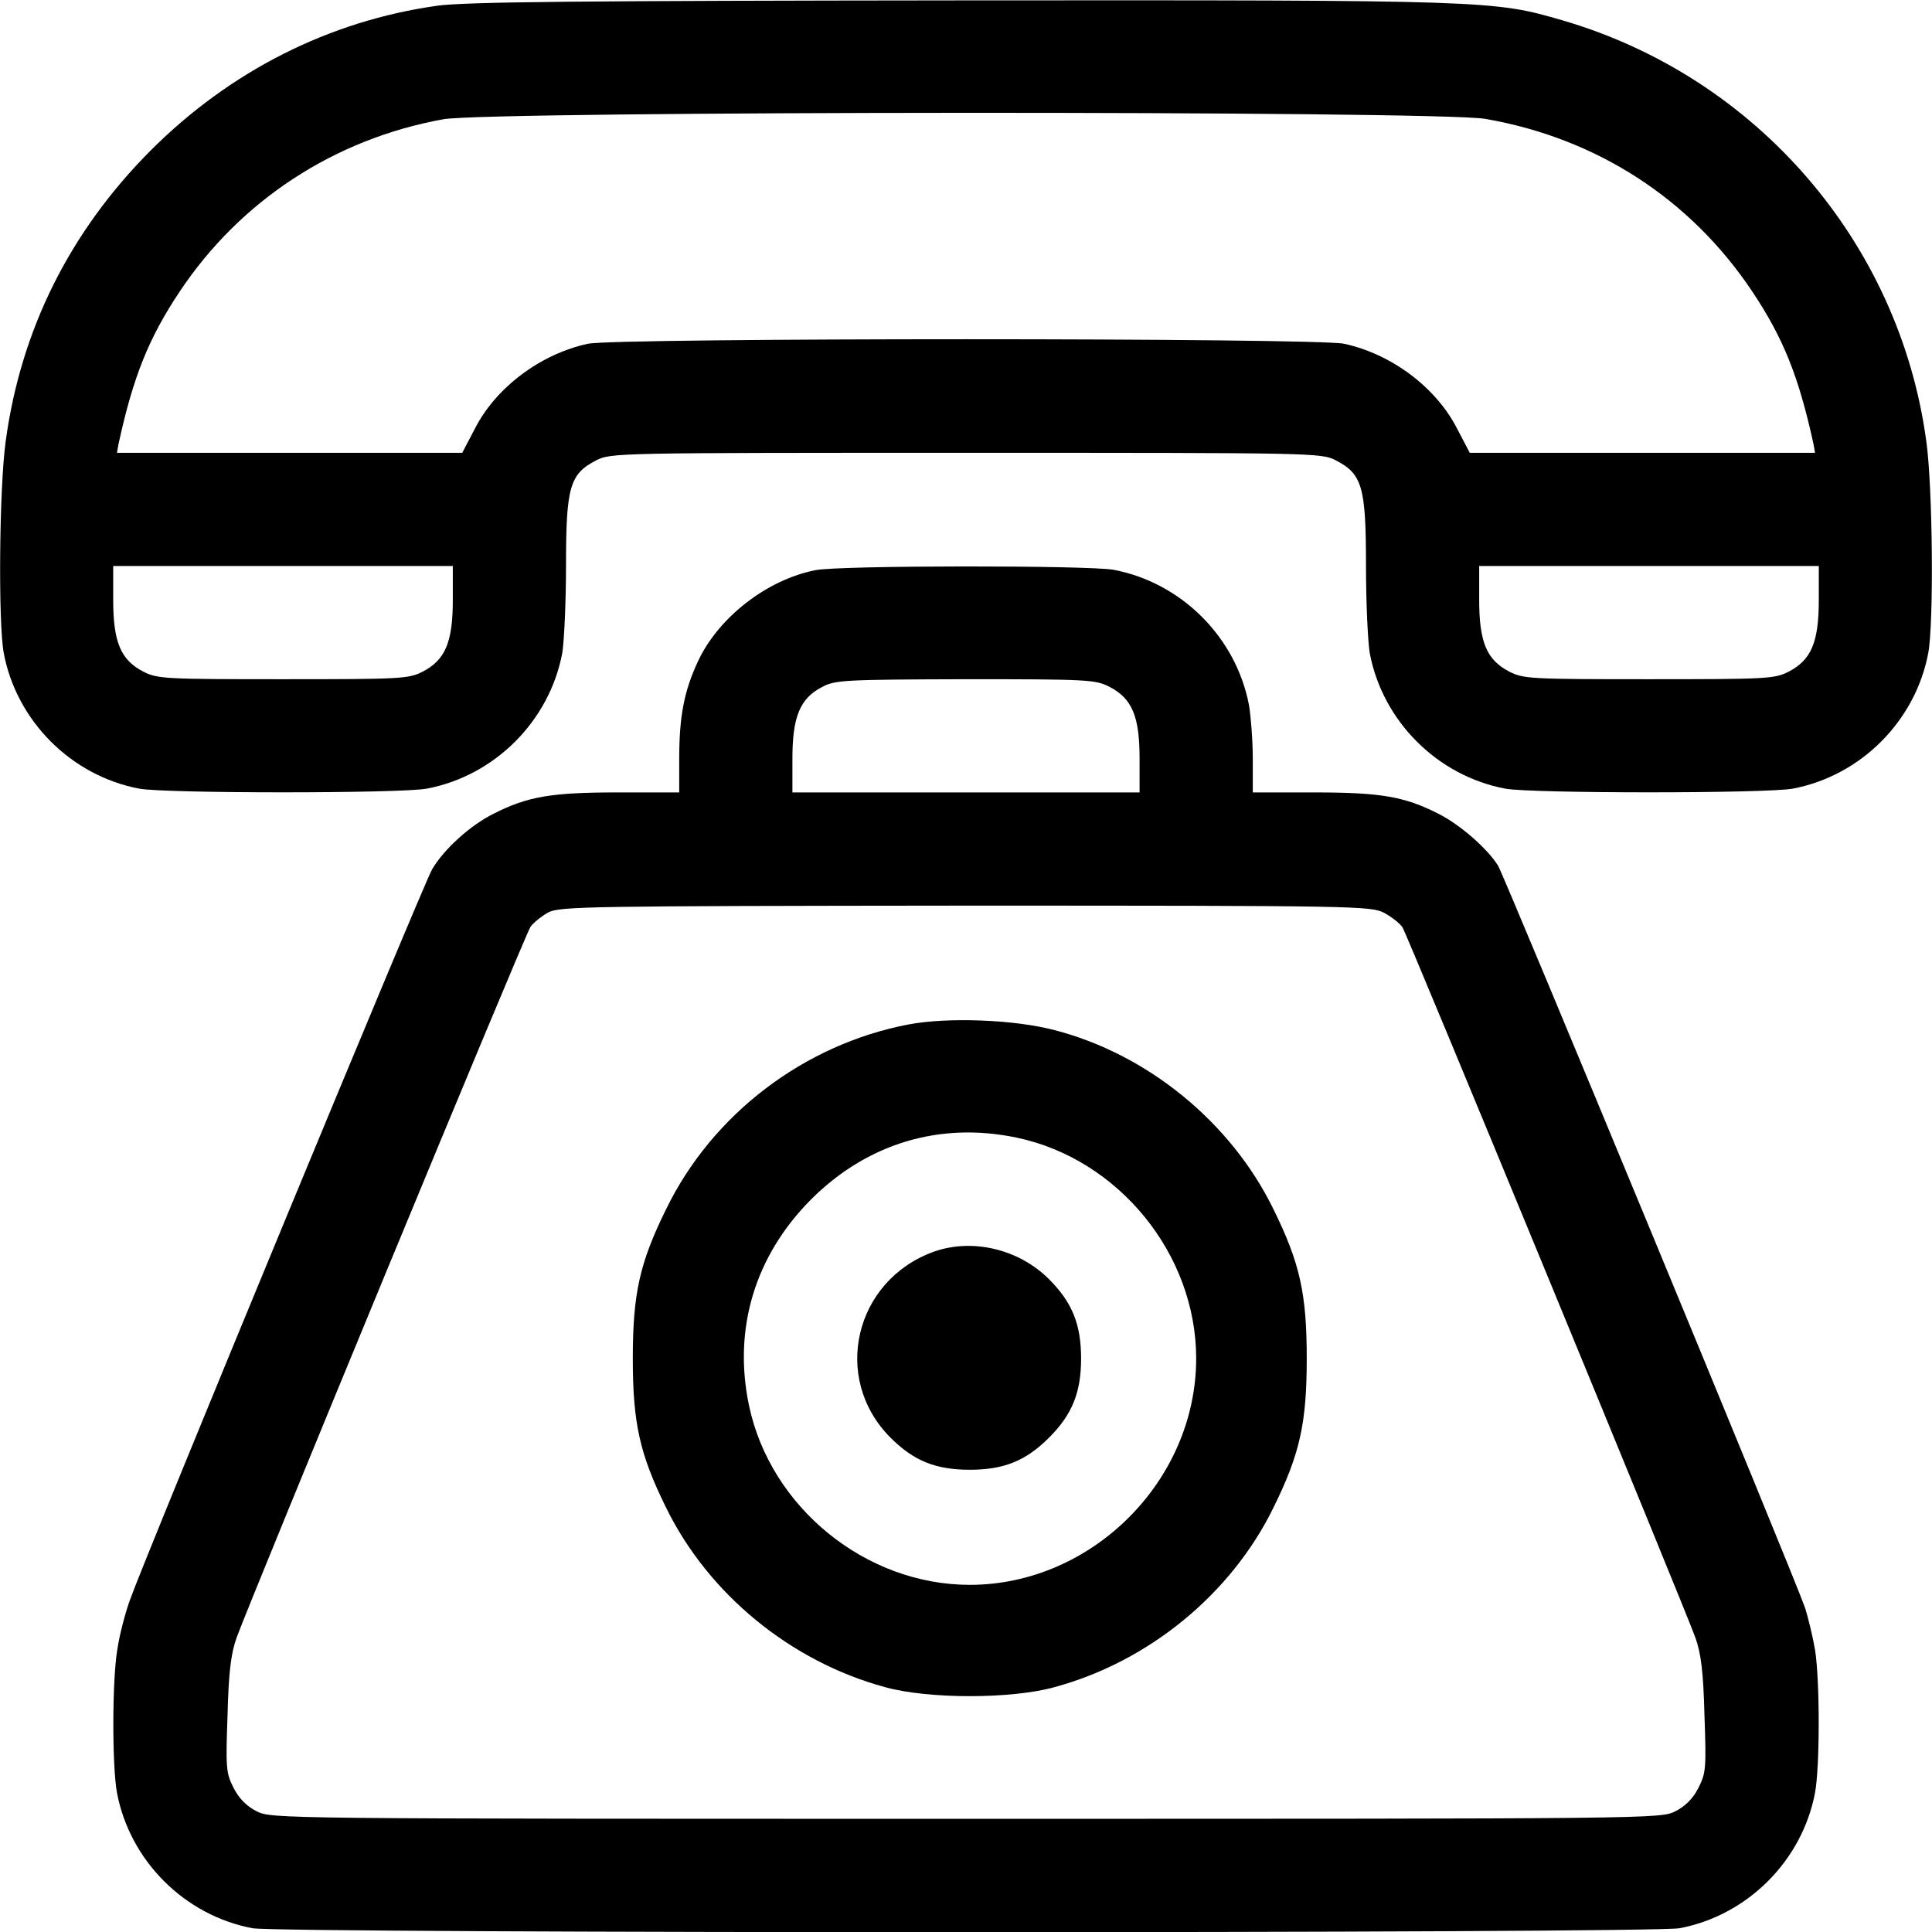
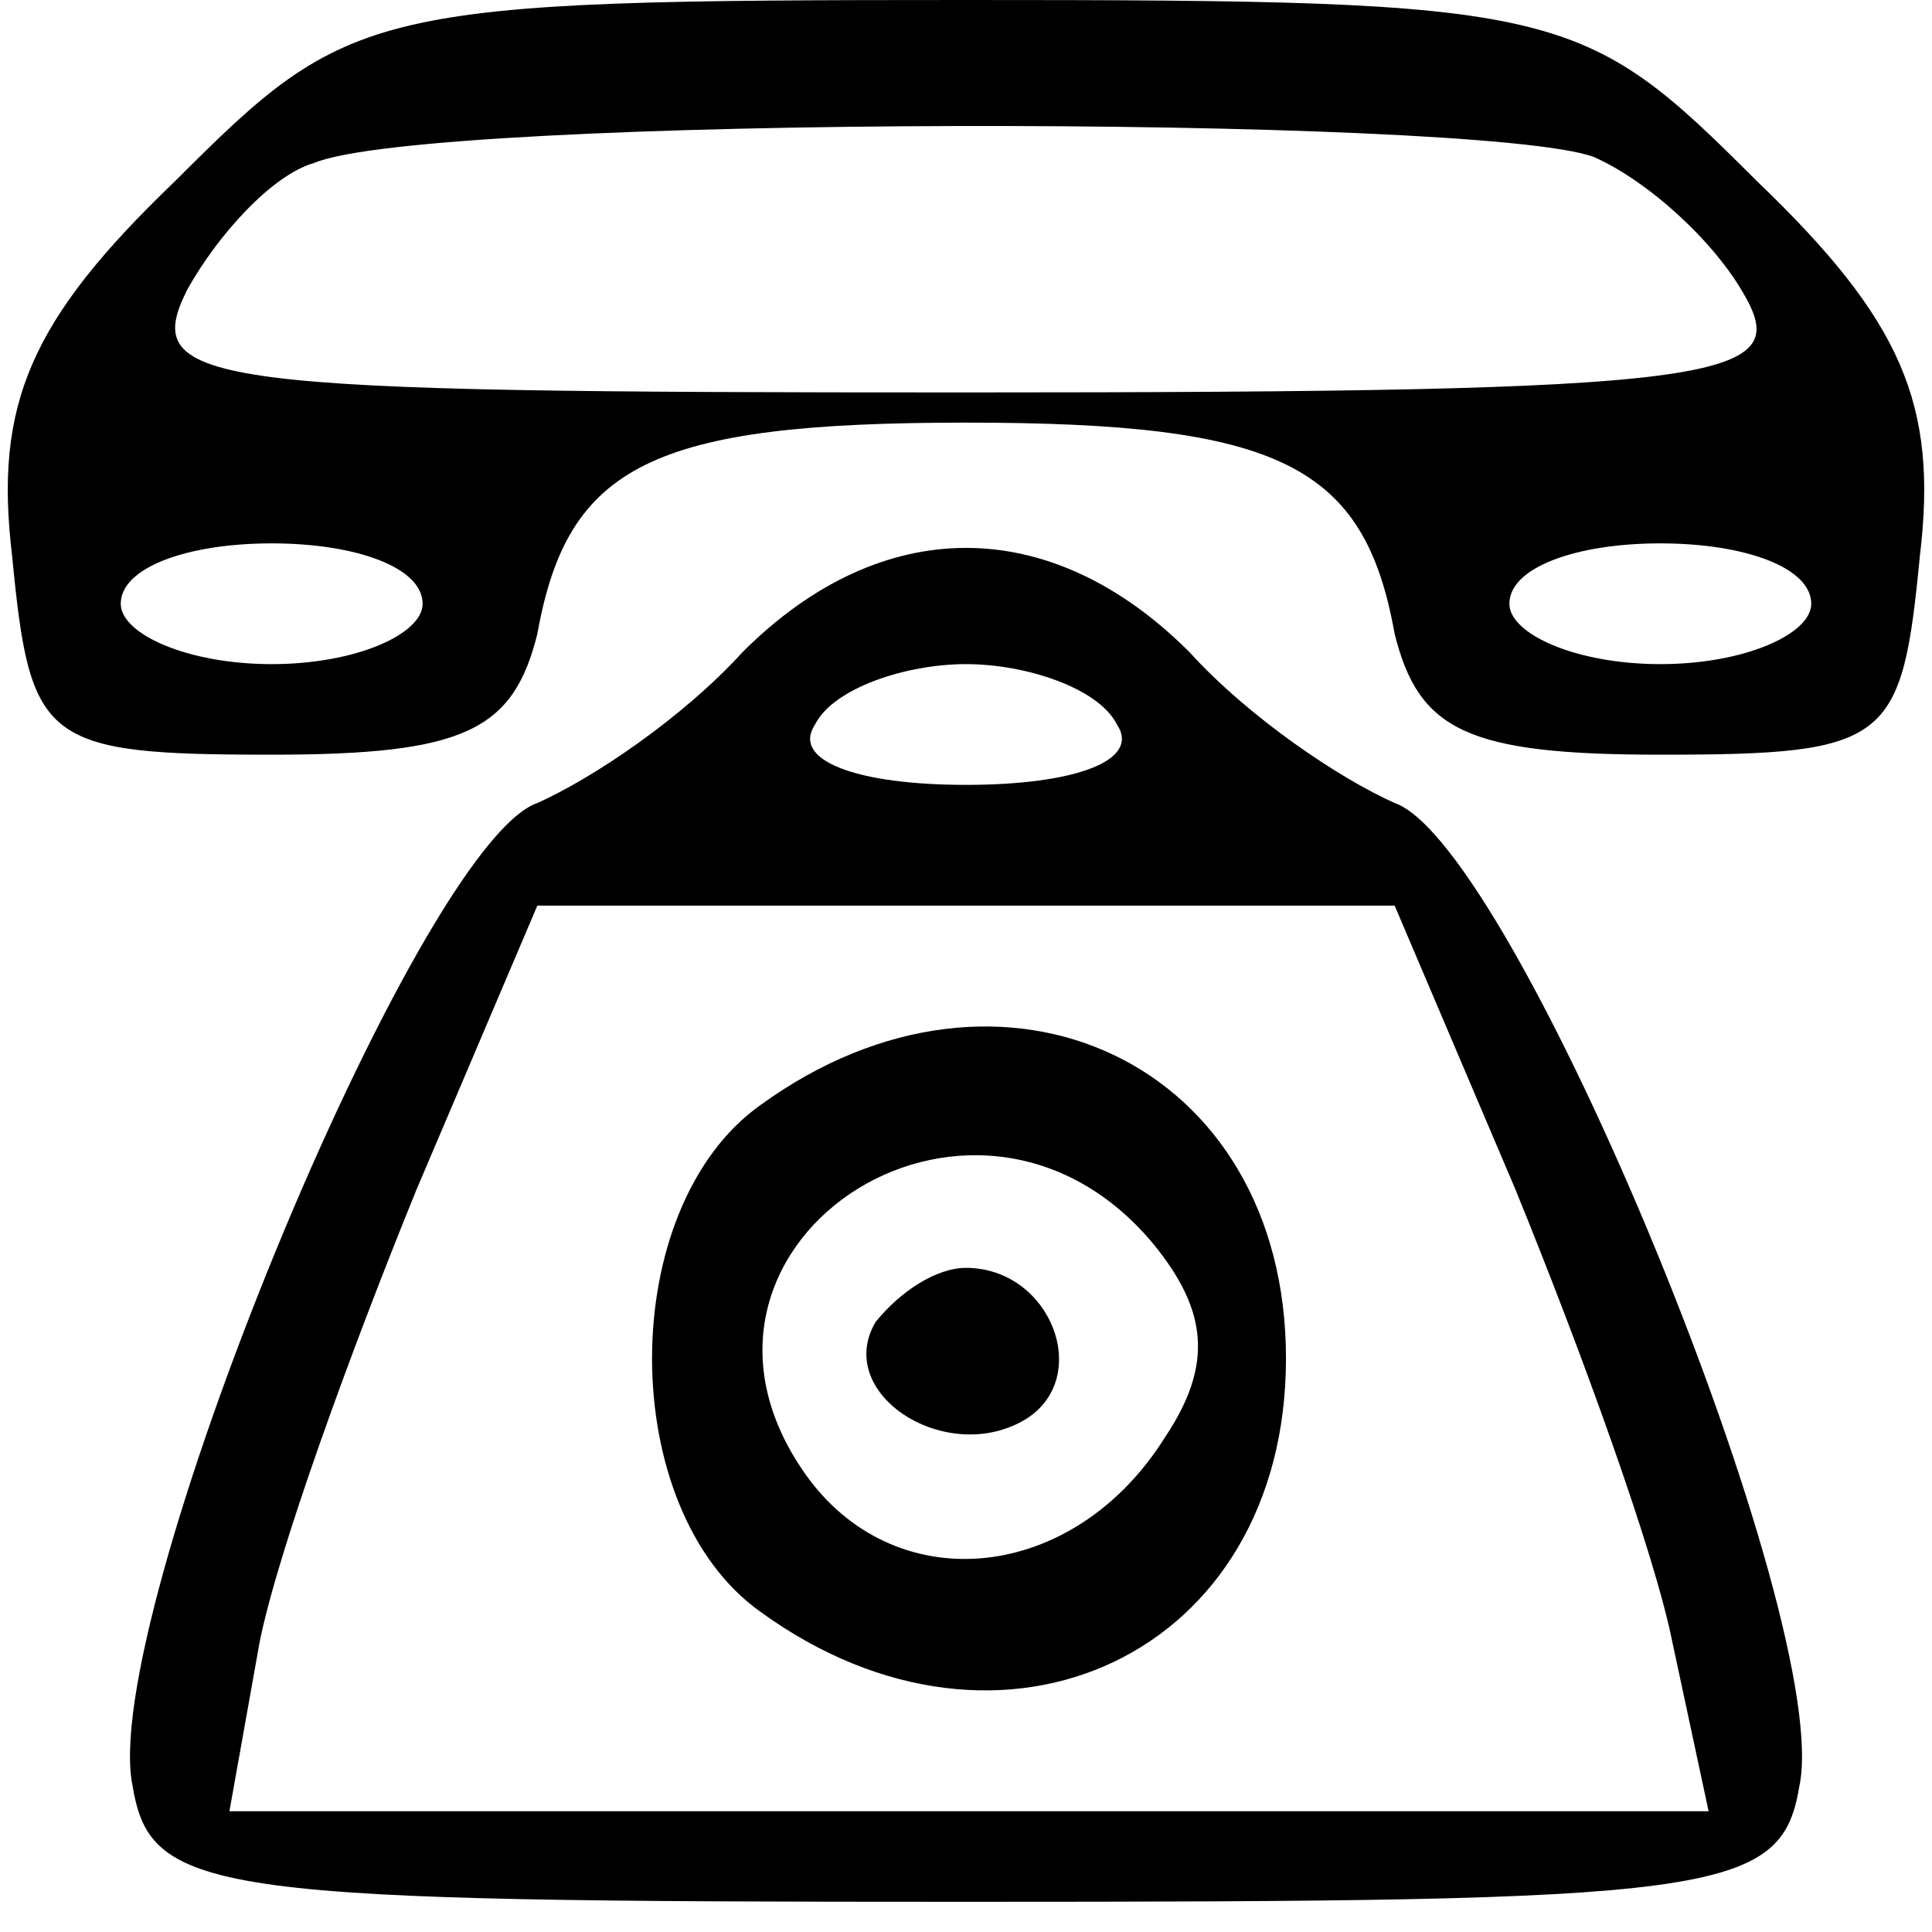
- <svg xmlns="http://www.w3.org/2000/svg" version="1.0" width="682.667" height="682.667" viewBox="0 0 512 512">
-   <path d="M116 1.5c-28.7 4-55 17.3-76.1 38.4C18.5 61.4 5.5 87.4 1.5 117c-1.7 12.3-2 48.2-.5 56.1 3.4 18 17.9 32.5 35.9 35.9 7 1.3 69.2 1.3 76.2 0 18-3.4 32.5-17.9 35.9-35.9.5-3 1-13.4 1-23.3 0-20.8 1-24.2 8-27.8 3.8-2 5.7-2 98-2s94.2 0 98 2c7 3.6 8 7 8 27.8 0 9.9.5 20.3 1 23.3 3.4 18 17.9 32.5 35.9 35.9 7 1.3 69.2 1.3 76.2 0 18-3.4 32.5-17.9 35.9-35.9 1.5-7.9 1.2-43.8-.5-56.1-7.1-52.7-45-96.6-96.4-111.6C395.9.1 395 0 255 .1 153.2.2 123.5.5 116 1.5zm277.6 30c29.5 5.1 54.4 21.2 70.8 45.8 8.2 12.3 12.3 22.5 16.2 40.4l.4 2.3h-91.5l-3.4-6.5c-5.6-10.9-17.4-19.7-29.9-22.4-7.5-1.6-192.9-1.6-200.4 0-12.5 2.7-24.3 11.5-29.9 22.4l-3.4 6.5H31l.4-2.3c3.9-17.9 8-28.1 16.2-40.4 16.1-24.2 41.1-40.5 69.9-45.7 12.4-2.2 263.3-2.3 276.1-.1zM120 159c0 11.2-2 15.9-8 19-3.7 1.9-5.8 2-37 2s-33.3-.1-37-2c-6-3.1-8-7.8-8-19v-9h90v9zm362 0c0 11.2-2 15.9-8 19-3.7 1.9-5.8 2-37 2s-33.3-.1-37-2c-6-3.1-8-7.8-8-19v-9h90v9z" />
-   <path d="M216.1 151.1c-12.8 2.5-25.7 12.5-31.1 24.1-3.7 7.9-5 14.6-5 25.9v8.9h-16.3c-17.7 0-23.9 1.1-32.8 5.6-6.3 3.1-13.3 9.5-16.4 14.8-2.4 4.2-75.8 181.6-80.1 193.7-1.3 3.6-2.8 9.5-3.3 13-1.4 8.2-1.4 31-.1 38 3.4 18 17.9 32.5 35.9 35.9 7.4 1.4 370.8 1.4 378.2 0 18-3.4 32.5-17.9 35.9-35.9 1.3-6.9 1.3-29.8 0-37.9-.6-3.5-1.8-8.4-2.6-11-3-8.7-79.5-193.5-81.4-196.8-2.9-4.6-10.1-10.9-15.9-13.8-8.9-4.5-15.1-5.6-32.8-5.6H332v-8.9c0-4.8-.5-11.2-1-14.2-3.4-18-17.9-32.5-35.9-35.9-6.5-1.2-72.7-1.2-79 .1zM294 182c6 3.1 8 7.8 8 19v9h-92v-9c0-11 2-15.9 7.8-18.9 3.5-1.9 5.8-2 38-2.1 32.4 0 34.5.1 38.2 2zm72.8 59.9c2 1.1 4.2 2.8 4.9 3.9 1.4 2.3 74.4 179.4 77.6 188.2 1.5 4.3 2.1 8.9 2.4 20.6.5 13.9.4 15.3-1.6 19.2-1.4 2.8-3.5 4.9-6.1 6.2-3.9 2-5.5 2-188 2s-184.1 0-188-2c-2.6-1.3-4.7-3.4-6.1-6.2-2-3.9-2.1-5.3-1.6-19.2.3-11.7.9-16.3 2.4-20.6 4.1-11.2 76.5-186.5 77.9-188.4.8-1.1 2.9-2.8 4.7-3.8 3-1.6 10.7-1.7 110.5-1.8 103.8 0 107.4.1 111 1.9z" />
-   <path d="M240.7 271.5c-27.6 5.3-51.9 23.7-64.2 49-7 14.2-8.8 22.4-8.8 39.5s1.8 25.3 8.8 39.5c11.2 22.9 33 40.8 58 47.6 11.5 3.2 33.5 3.2 45 0 25-6.8 46.8-24.7 58-47.6 7-14.2 8.8-22.4 8.8-39.5s-1.8-25.3-8.8-39.5c-11.2-23-33.3-41.1-58-47.5-10.6-2.8-28.3-3.5-38.8-1.5zm28.8 30c27 5.7 47.5 30.9 47.5 58.5 0 32.4-27.6 60-60 60-27.6 0-52.8-20.5-58.5-47.5-4.3-20.4 1.6-39.7 16.4-54.6 14.9-14.9 34.2-20.7 54.6-16.4z" />
-   <path d="M247.5 331.7c-21.1 7.6-27.2 33.6-11.5 49.3 6.1 6.1 11.9 8.5 21 8.5s14.9-2.4 21-8.5 8.5-11.9 8.5-21-2.4-14.9-8.5-21c-8-8-20.3-10.9-30.5-7.3z" />
+ <svg xmlns="http://www.w3.org/2000/svg" version="1.0" width="42.667" height="42.667" viewBox="0 0 32 32">
+   <path d="M2.9 3C.5 5.3-.1 6.7.2 9.2c.3 3.1.5 3.3 4.3 3.3 3.2 0 4-.4 4.4-2C9.4 7.7 10.8 7 16 7c5.2 0 6.6.7 7.1 3.5.4 1.6 1.2 2 4.4 2 3.8 0 4-.2 4.3-3.3.3-2.5-.3-3.9-2.7-6.2C26.2.1 25.9 0 16 0 6.1 0 5.8.1 2.9 3zm23.5-.4c.9.4 2 1.4 2.5 2.3.8 1.4-.4 1.6-12.9 1.6-12.6 0-13.7-.1-12.9-1.7.5-.9 1.4-1.9 2.1-2.1 1.9-.8 19.3-.8 21.2-.1zM7 10c0 .5-1.1 1-2.5 1S2 10.5 2 10c0-.6 1.1-1 2.5-1S7 9.4 7 10zm23 0c0 .5-1.1 1-2.5 1s-2.5-.5-2.5-1c0-.6 1.1-1 2.5-1s2.5.4 2.5 1z" />
+   <path d="M12.3 10.8c-1 1.1-2.5 2.1-3.4 2.5-2 .7-7.3 13.6-6.7 16.3.3 1.8 1.4 1.9 13.8 1.9s13.5-.1 13.8-1.9c.6-2.7-4.7-15.6-6.7-16.3-.9-.4-2.4-1.4-3.4-2.5-2.3-2.3-5.1-2.3-7.4 0zm6.2 1.2c.4.6-.7 1-2.5 1s-2.9-.4-2.5-1c.3-.6 1.5-1 2.5-1s2.2.4 2.5 1zm6.6 7.7c1.1 2.7 2.3 6 2.6 7.5l.6 2.8H3.8l.5-2.8c.3-1.5 1.5-4.8 2.6-7.5l2-4.7h14.2l2 4.7z" />
+   <path d="M12.6 18.3c-2.4 1.7-2.4 6.7 0 8.4 4 2.9 8.7.7 8.7-4.2s-4.7-7.1-8.7-4.2zm6.5 2.3c.9 1.1 1 2 .2 3.2-1.5 2.4-4.4 2.7-5.9.7-2.8-3.8 2.7-7.5 5.7-3.9z" />
+   <path d="M14.5 21.9c-.7 1.2 1.2 2.4 2.5 1.6 1.1-.7.4-2.5-1-2.5-.5 0-1.1.4-1.5.9z" />
</svg>
